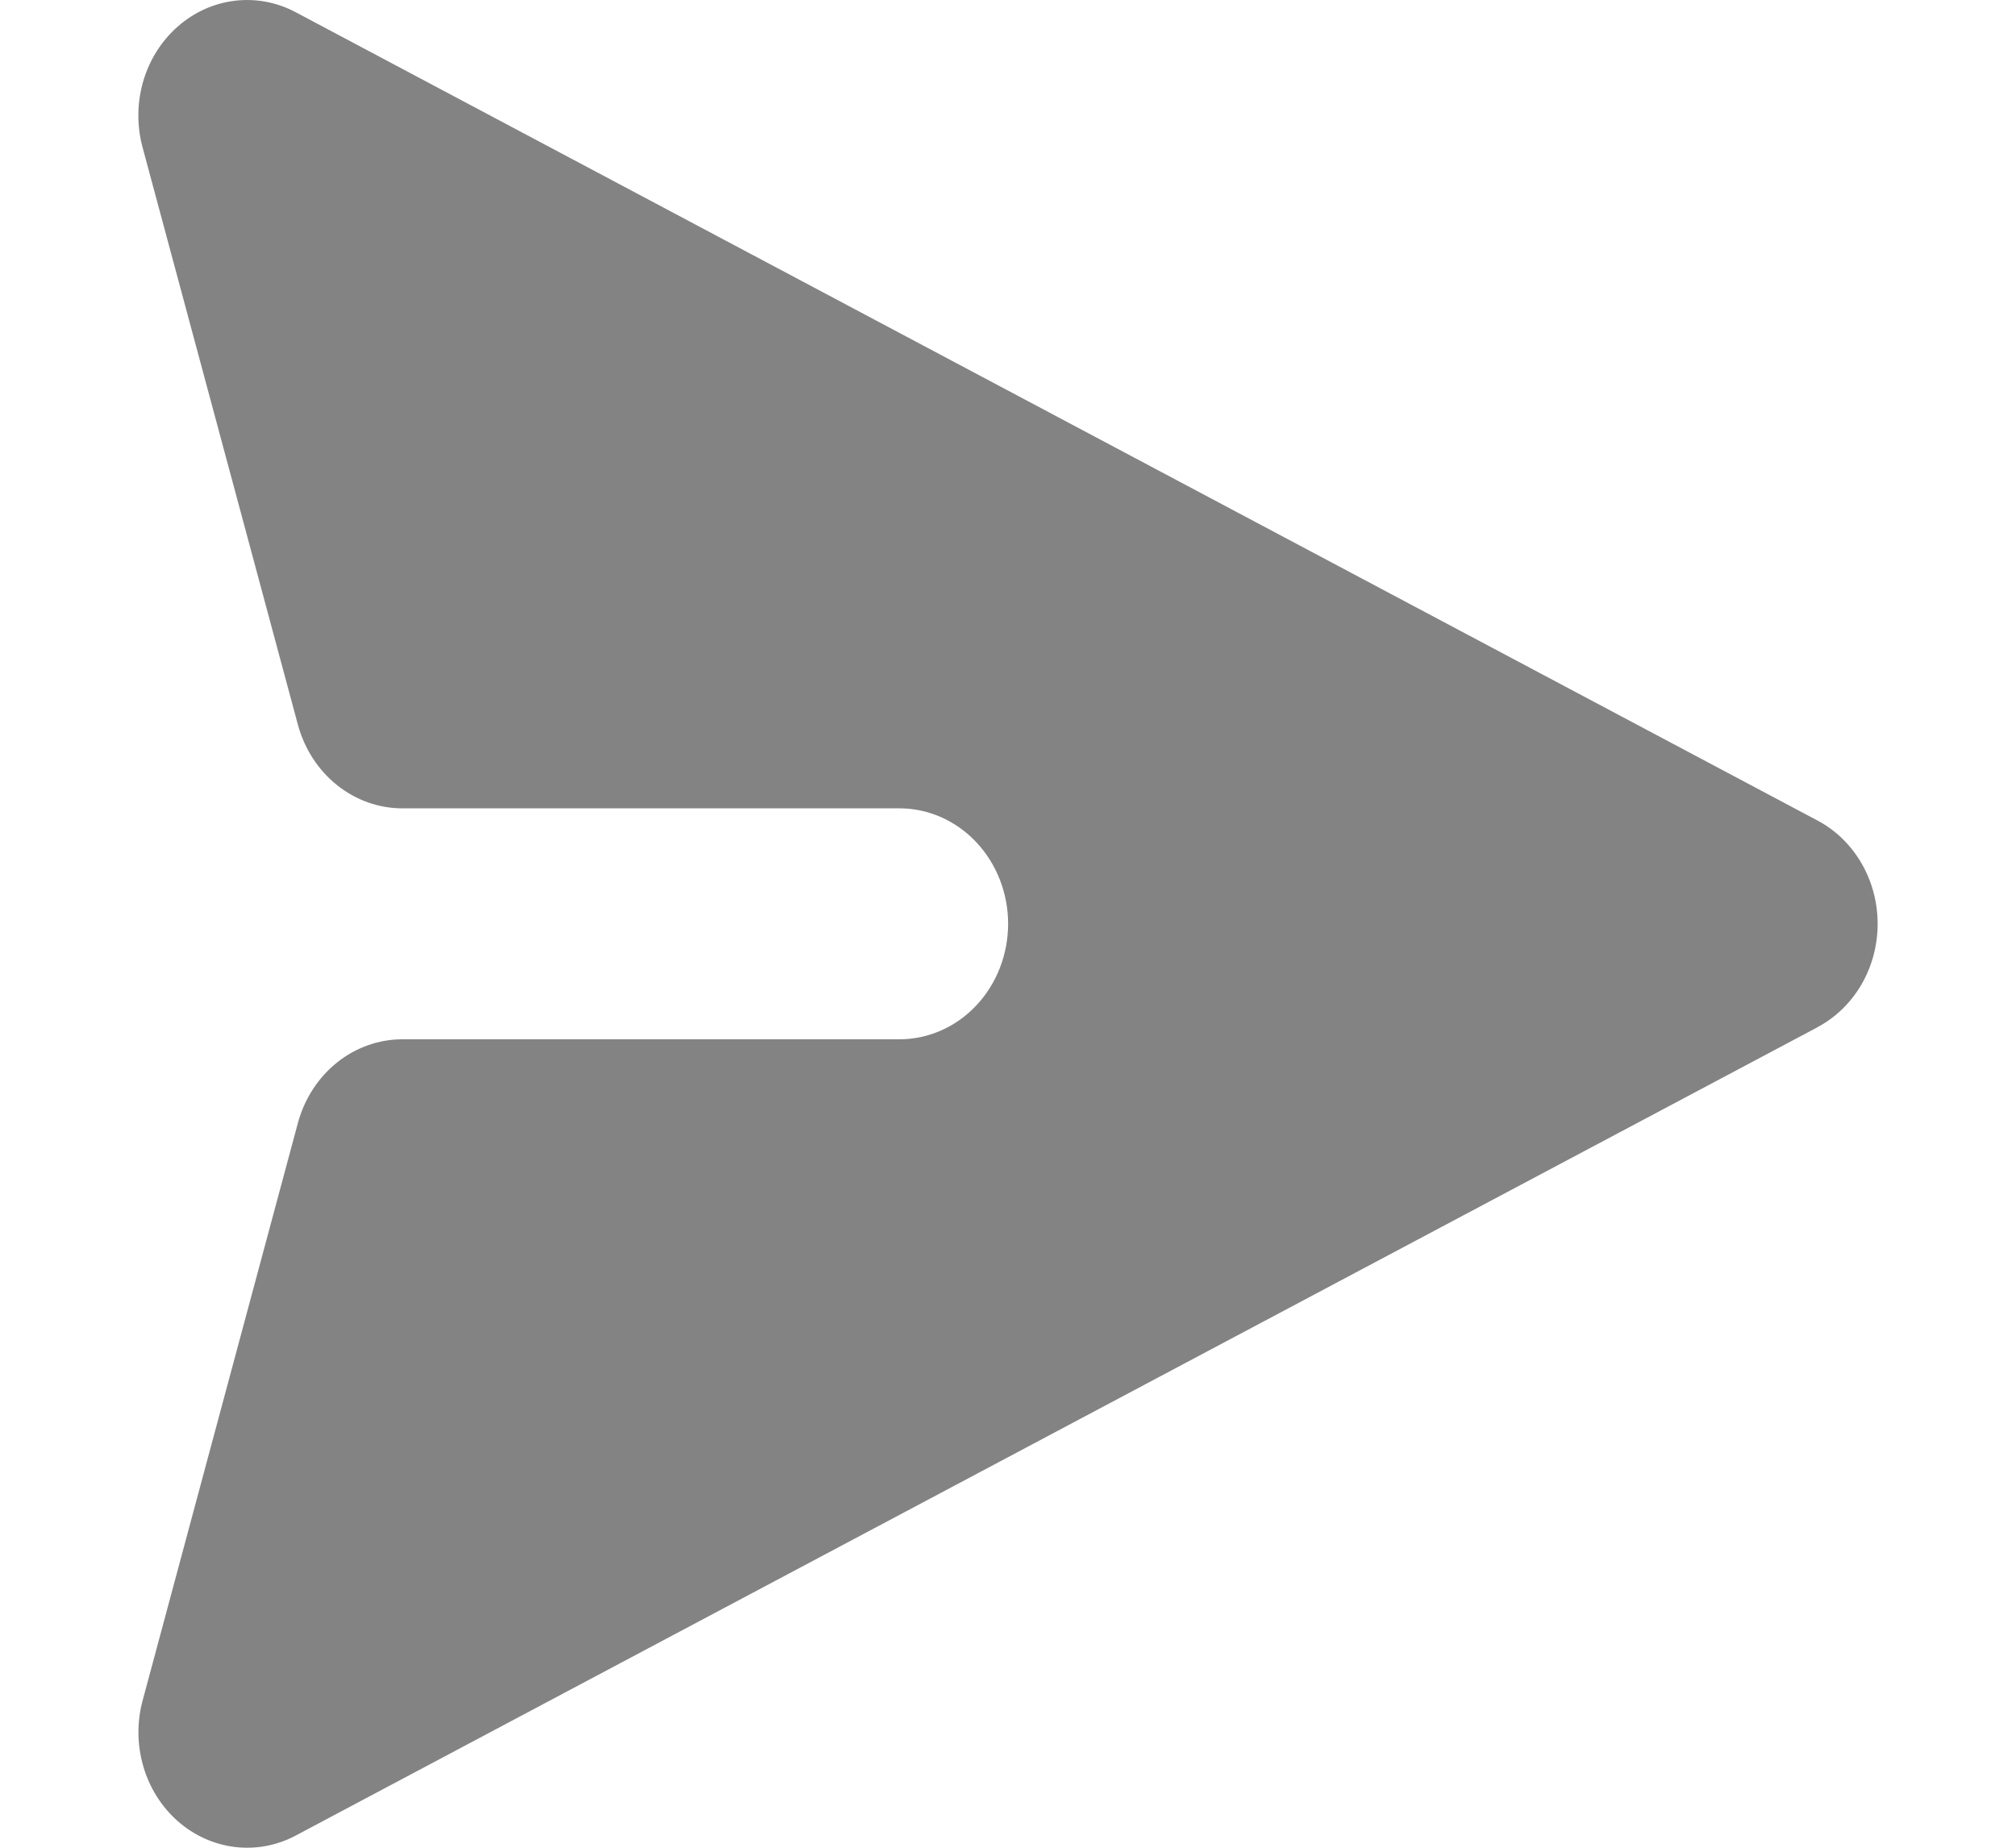
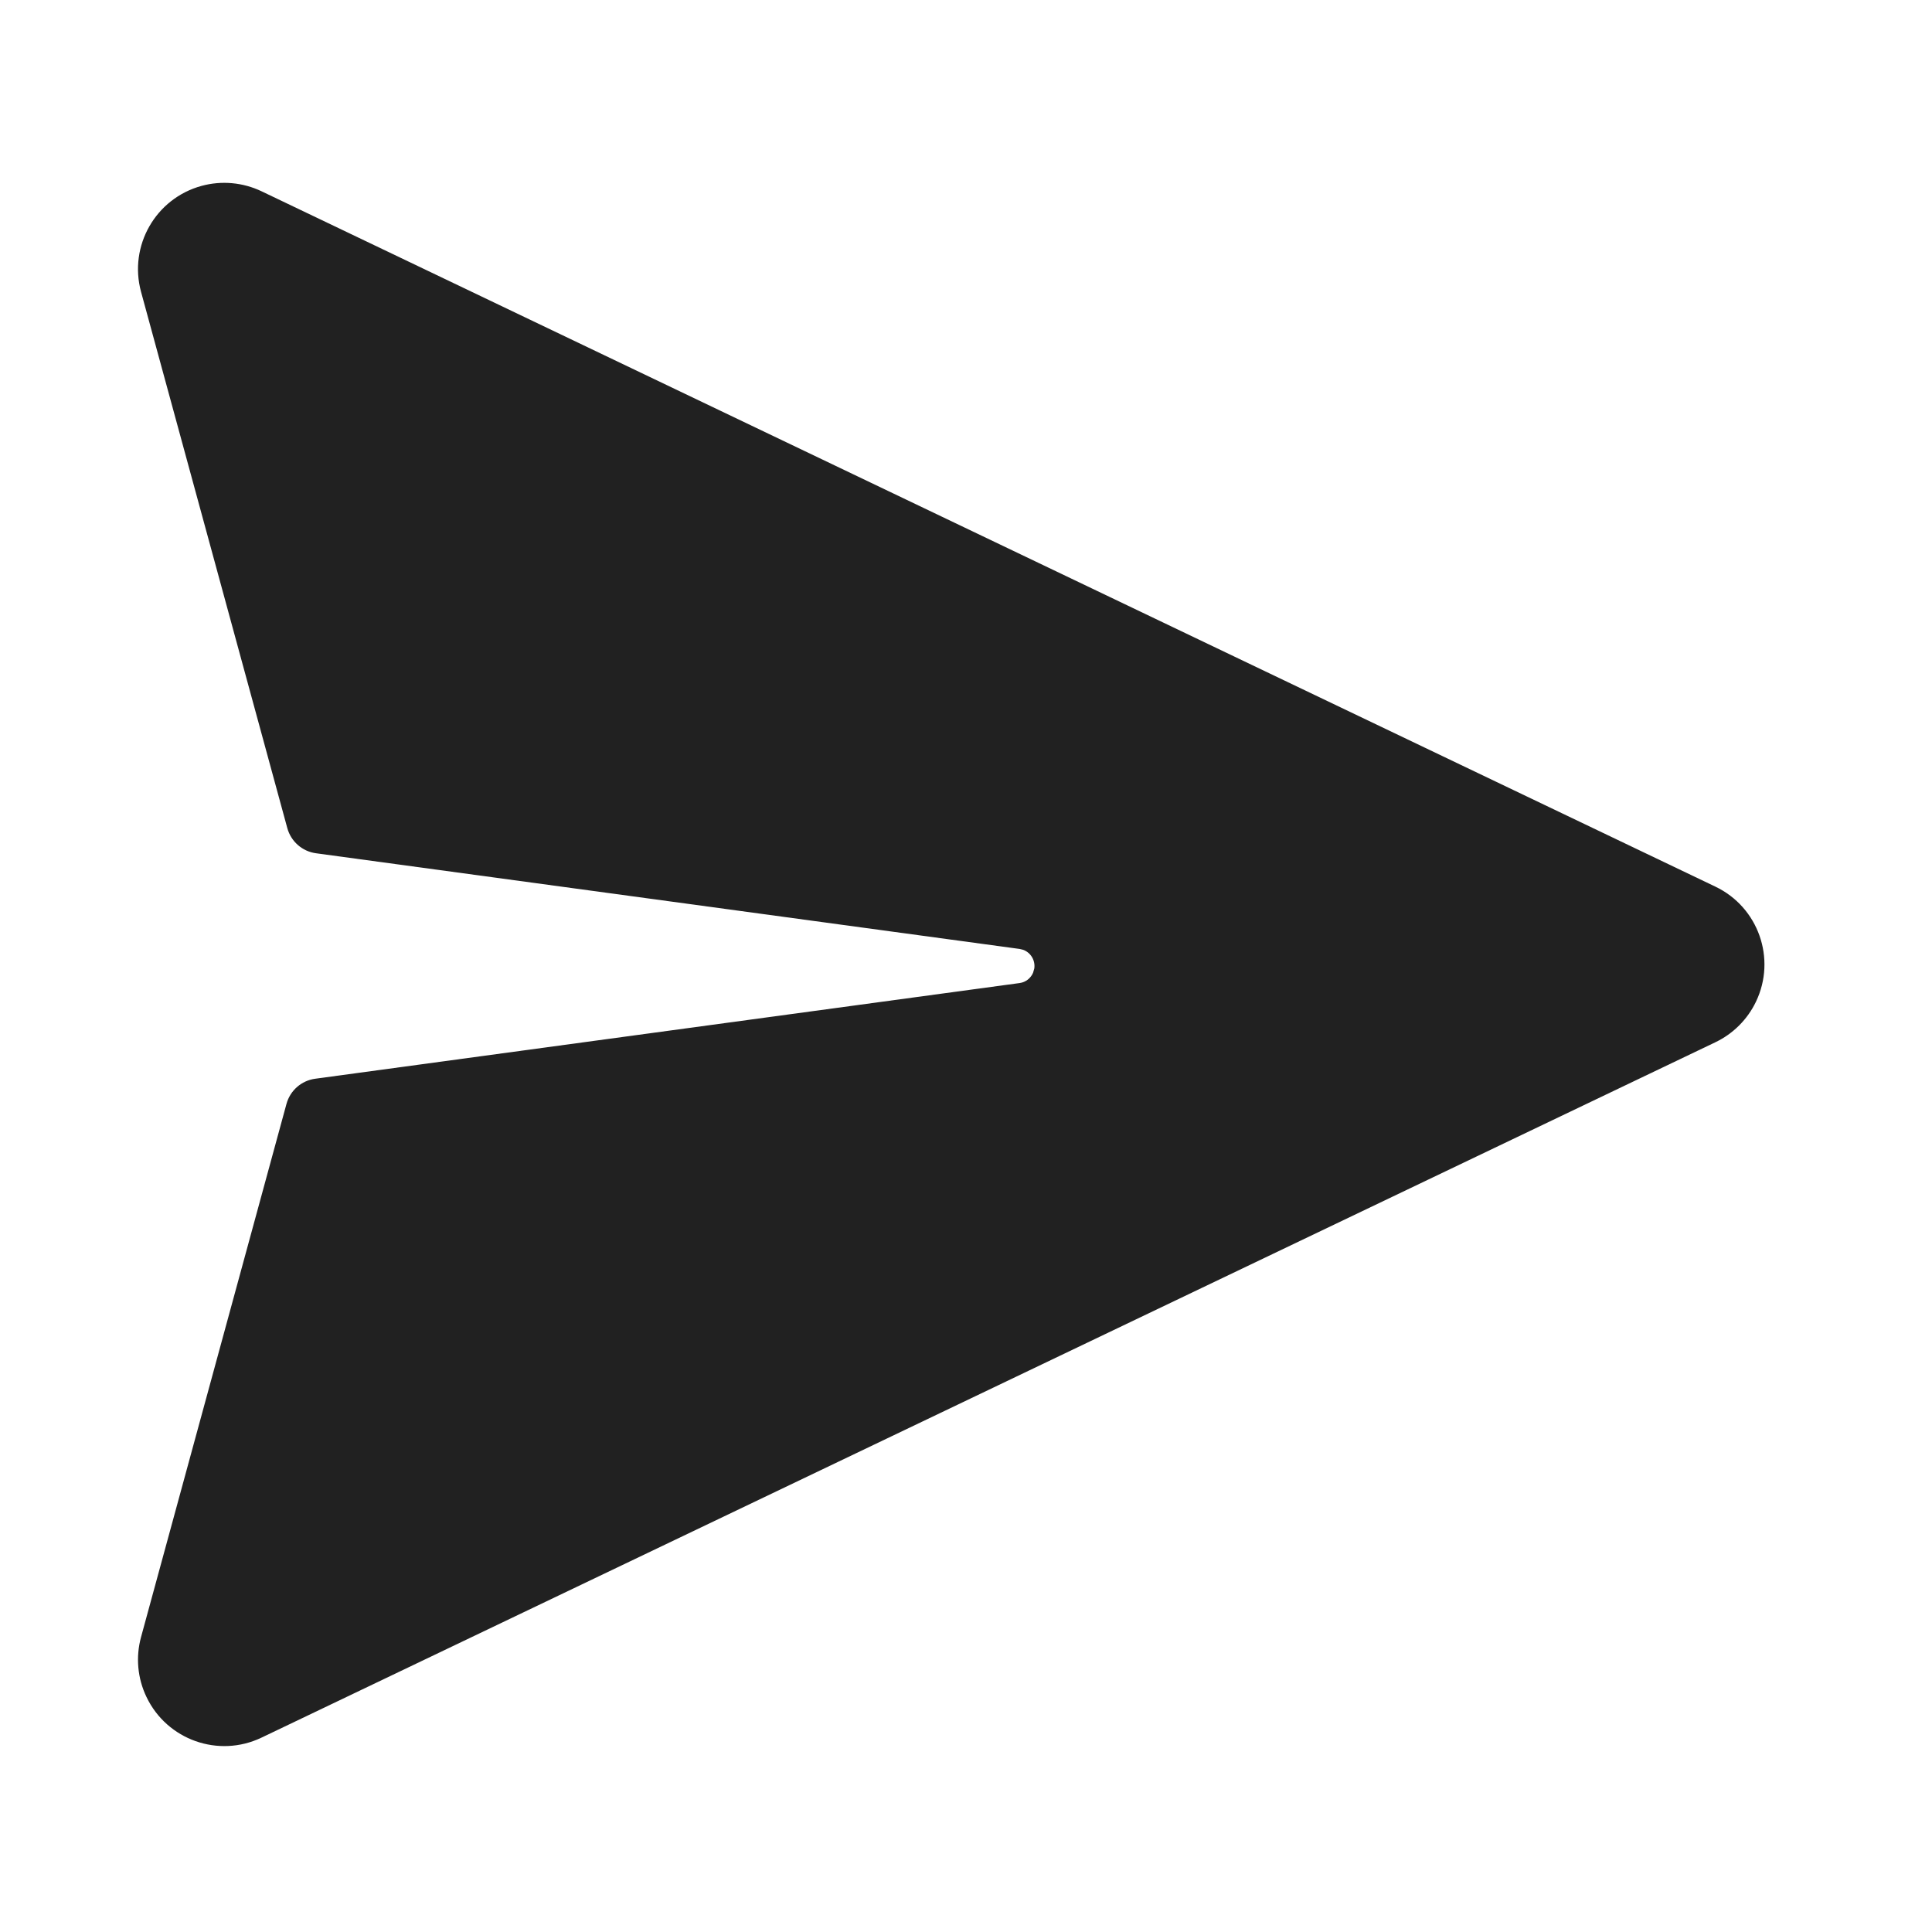
- <svg xmlns="http://www.w3.org/2000/svg" width="24" height="22" viewBox="0 0 32 34" fill="none">
-   <path d="M30.896 18.899C31.228 18.723 31.507 18.451 31.702 18.116C31.897 17.78 32 17.394 32 16.999C32 16.605 31.897 16.219 31.702 15.883C31.507 15.548 31.228 15.276 30.896 15.1L2.895 0.225C2.548 0.04 2.158 -0.033 1.772 0.014C1.386 0.061 1.022 0.226 0.723 0.49C0.424 0.753 0.204 1.103 0.089 1.497C-0.025 1.891 -0.03 2.312 0.077 2.709L2.935 13.334C3.055 13.778 3.307 14.168 3.654 14.446C4.001 14.724 4.424 14.875 4.859 14.874L14.002 14.874C14.532 14.874 15.041 15.098 15.416 15.497C15.791 15.895 16.002 16.436 16.002 16.999C16.002 17.563 15.791 18.104 15.416 18.502C15.041 18.901 14.532 19.124 14.002 19.124L4.859 19.124C4.424 19.124 4.001 19.274 3.654 19.552C3.307 19.83 3.055 20.221 2.935 20.665L0.079 31.29C-0.028 31.686 -0.024 32.107 0.091 32.502C0.205 32.896 0.425 33.246 0.723 33.509C1.022 33.773 1.386 33.938 1.772 33.986C2.158 34.033 2.548 33.961 2.895 33.776L30.896 18.901L30.896 18.899Z" fill="#838383" />
+ <svg xmlns="http://www.w3.org/2000/svg" width="28px" height="28px" viewBox="0 0 28 28" version="1.1">
+   <g id="🔍-Product-Icons" stroke="none" stroke-width="1" fill="none" fill-rule="evenodd">
+     <g id="ic_fluent_send_28_filled" fill="#212121" fill-rule="nonzero">
+       <path d="M3.79,2.772 L24.861,12.85 C25.484,13.148 25.747,13.894 25.449,14.517 C25.326,14.774 25.118,14.982 24.861,15.105 L3.79,25.183 C3.167,25.481 2.421,25.217 2.123,24.594 C1.993,24.324 1.965,24.016 2.044,23.726 L4.152,15.998 C4.205,15.805 4.368,15.661 4.567,15.634 L14.778,14.247 C14.866,14.235 14.938,14.177 14.972,14.098 L14.99,14.035 C15.006,13.918 14.939,13.808 14.833,13.767 L14.778,13.753 L4.579,12.366 C4.38,12.339 4.217,12.195 4.164,12.002 L2.044,4.229 C1.863,3.563 2.255,2.876 2.921,2.694 C3.211,2.615 3.519,2.643 3.79,2.772 Z" id="🎨-Color">
+ 
+ </path>
+     </g>
+   </g>
</svg>
